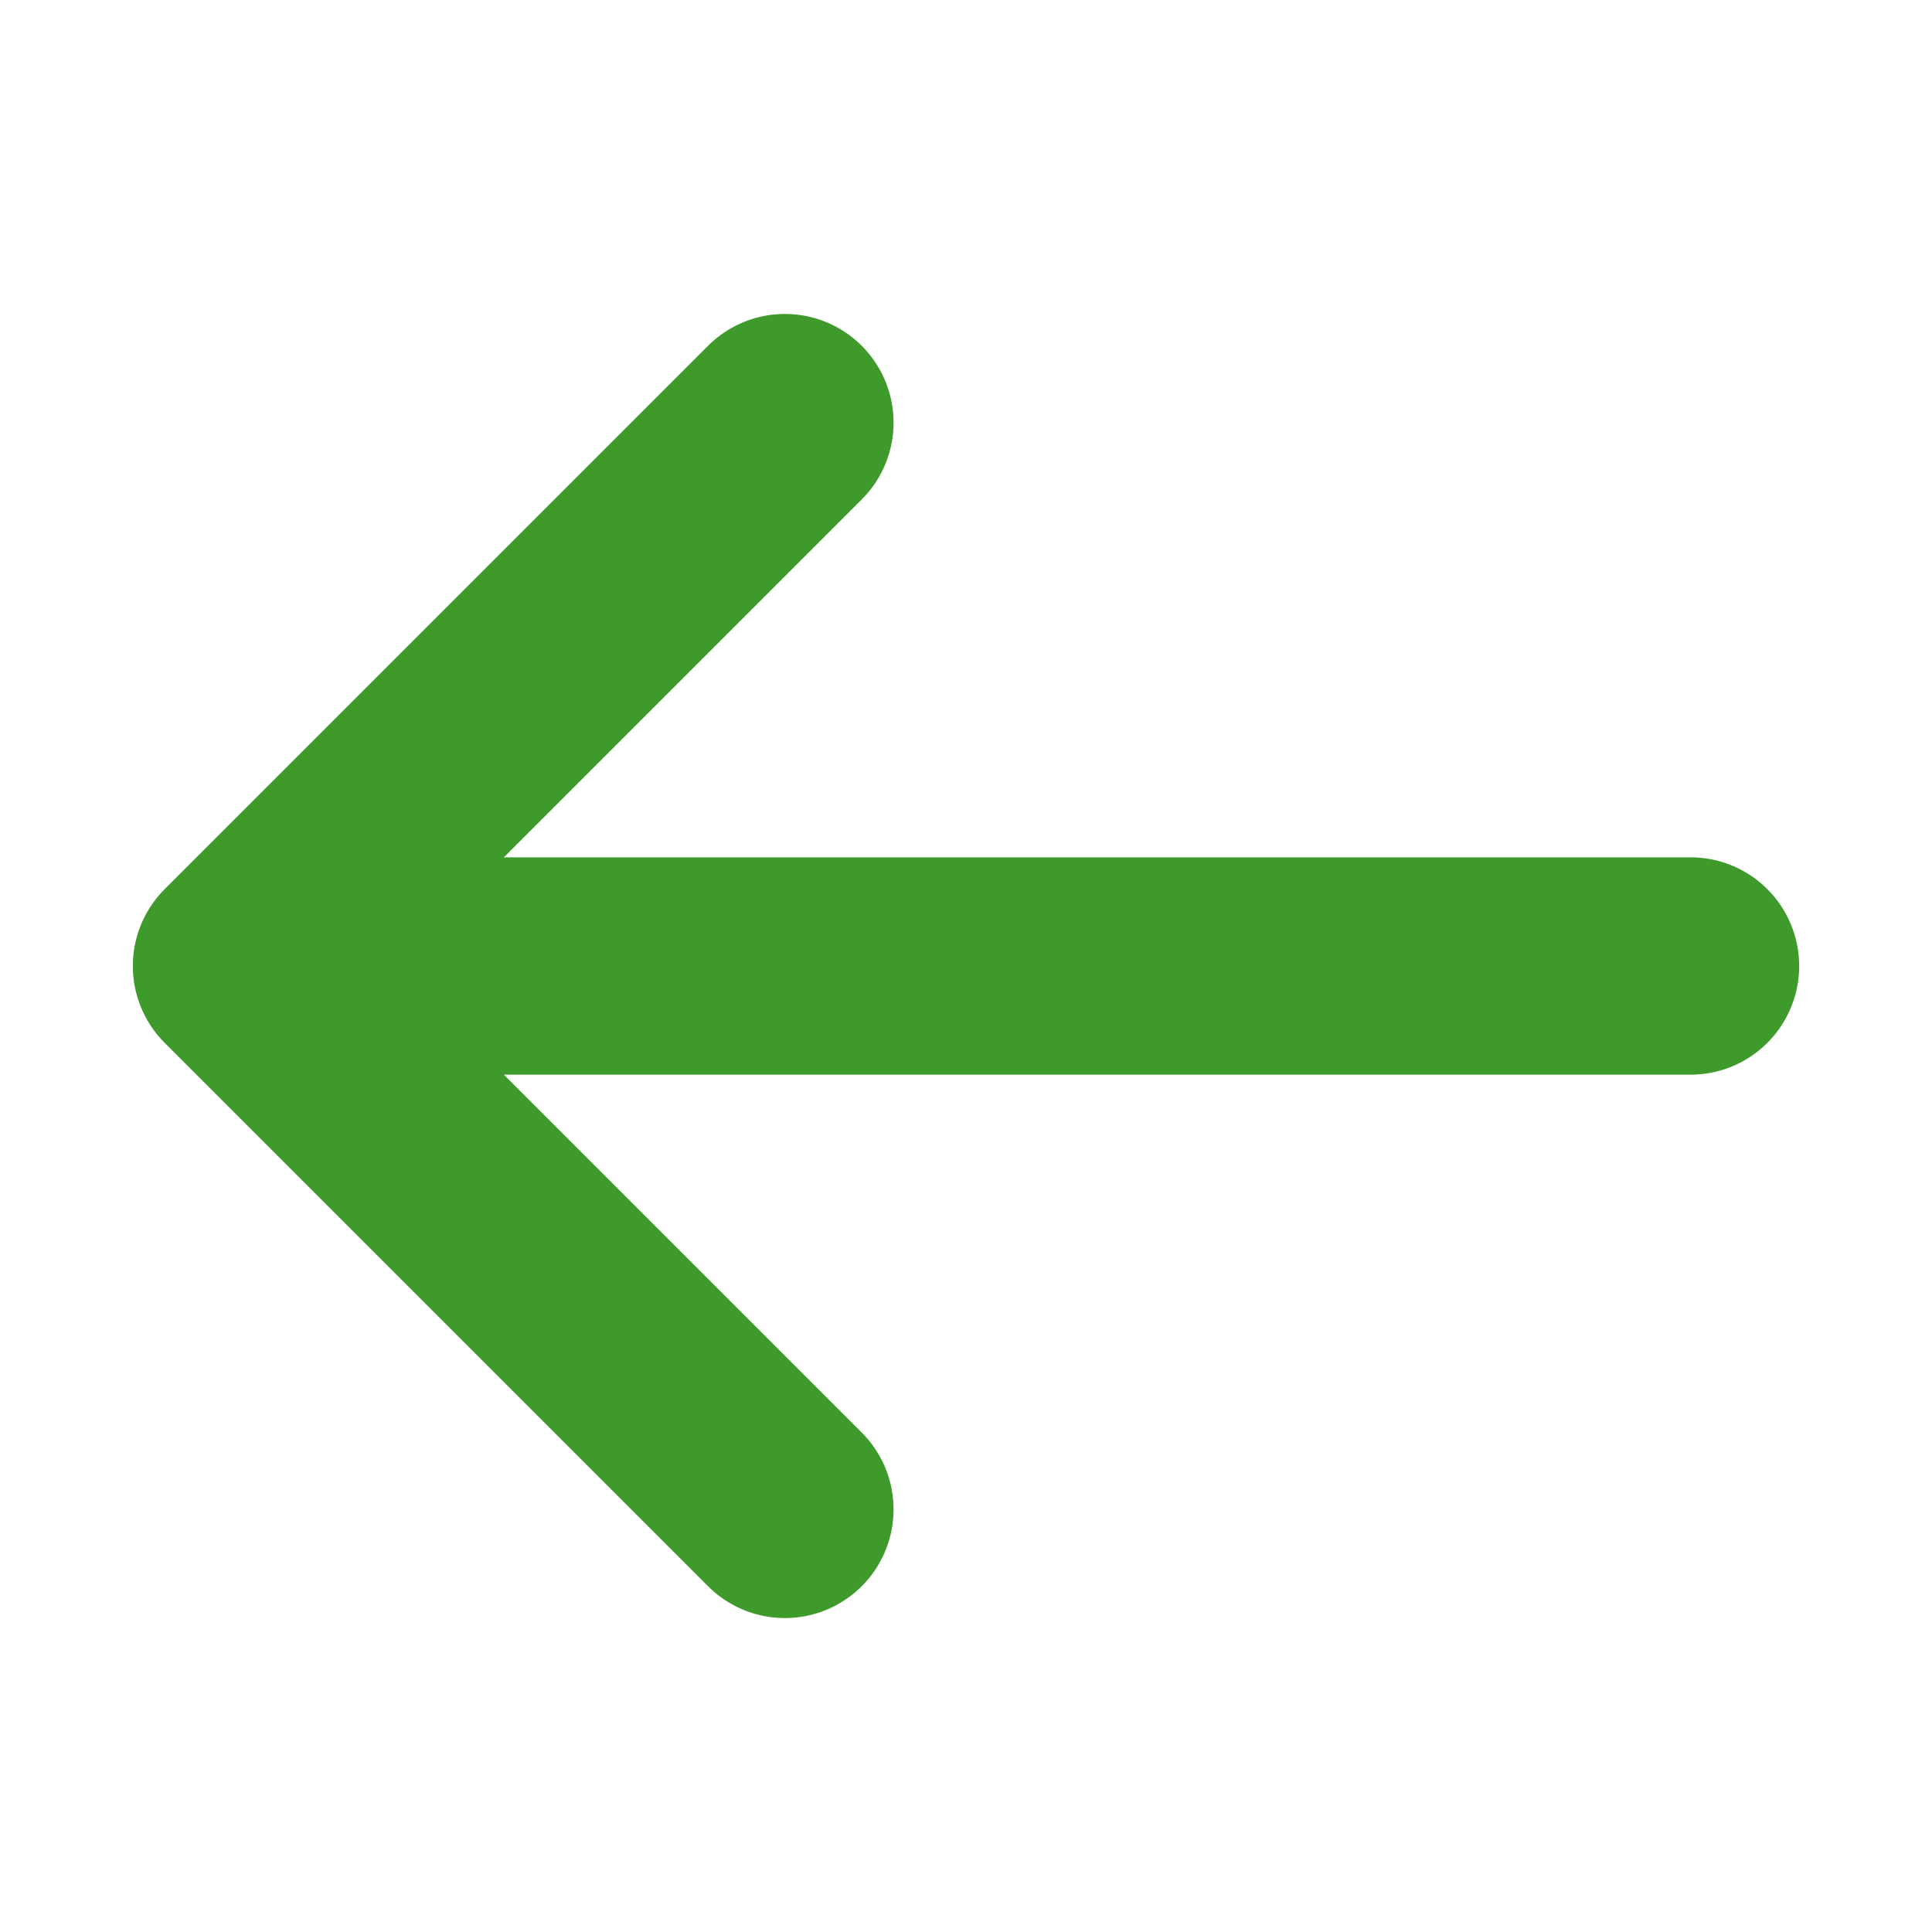
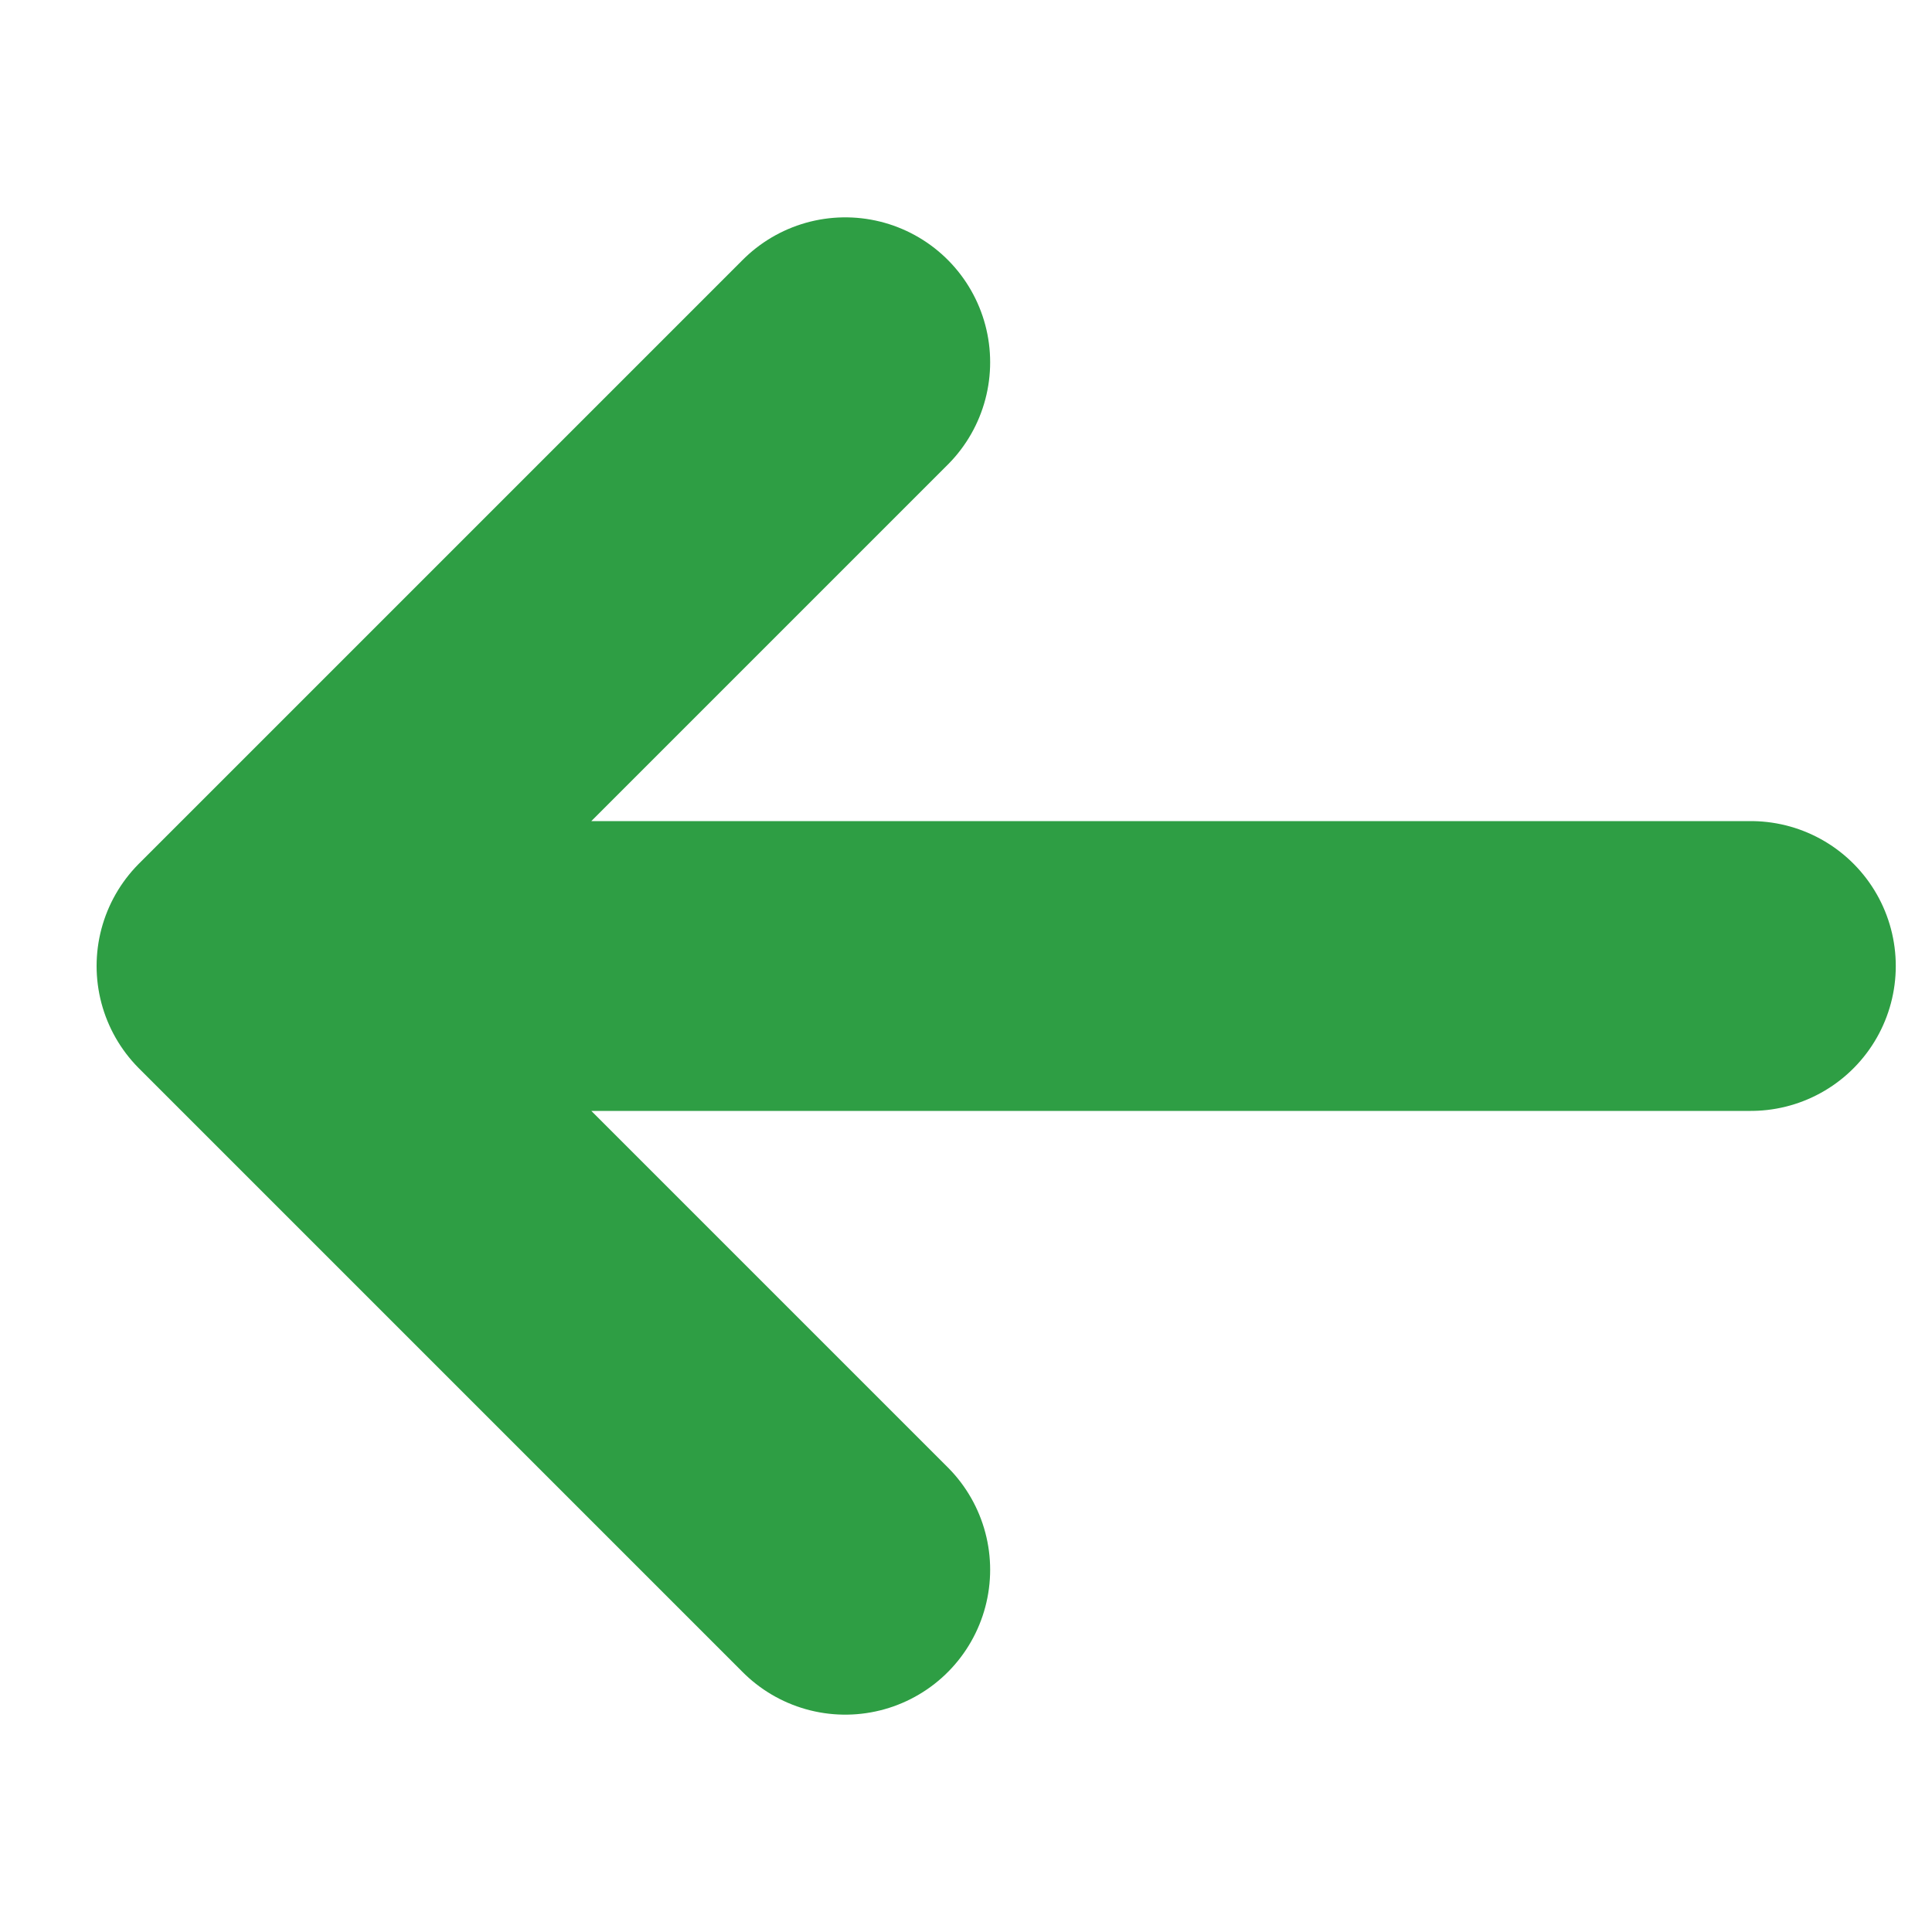
<svg xmlns="http://www.w3.org/2000/svg" width="16" height="16" viewBox="0 0 16 16">
-   <path d="M14 8H2M6.5 3.5L2 8L6.5 12.5" fill="none" stroke="#3d9a2b" stroke-width="1.8" stroke-linecap="round" stroke-linejoin="round" />
+   <path d="M14.5 8H2M7 3L2 8L7 13" fill="none" stroke="#2e9e44" stroke-width="2.4" stroke-linecap="round" stroke-linejoin="round" />
</svg>
